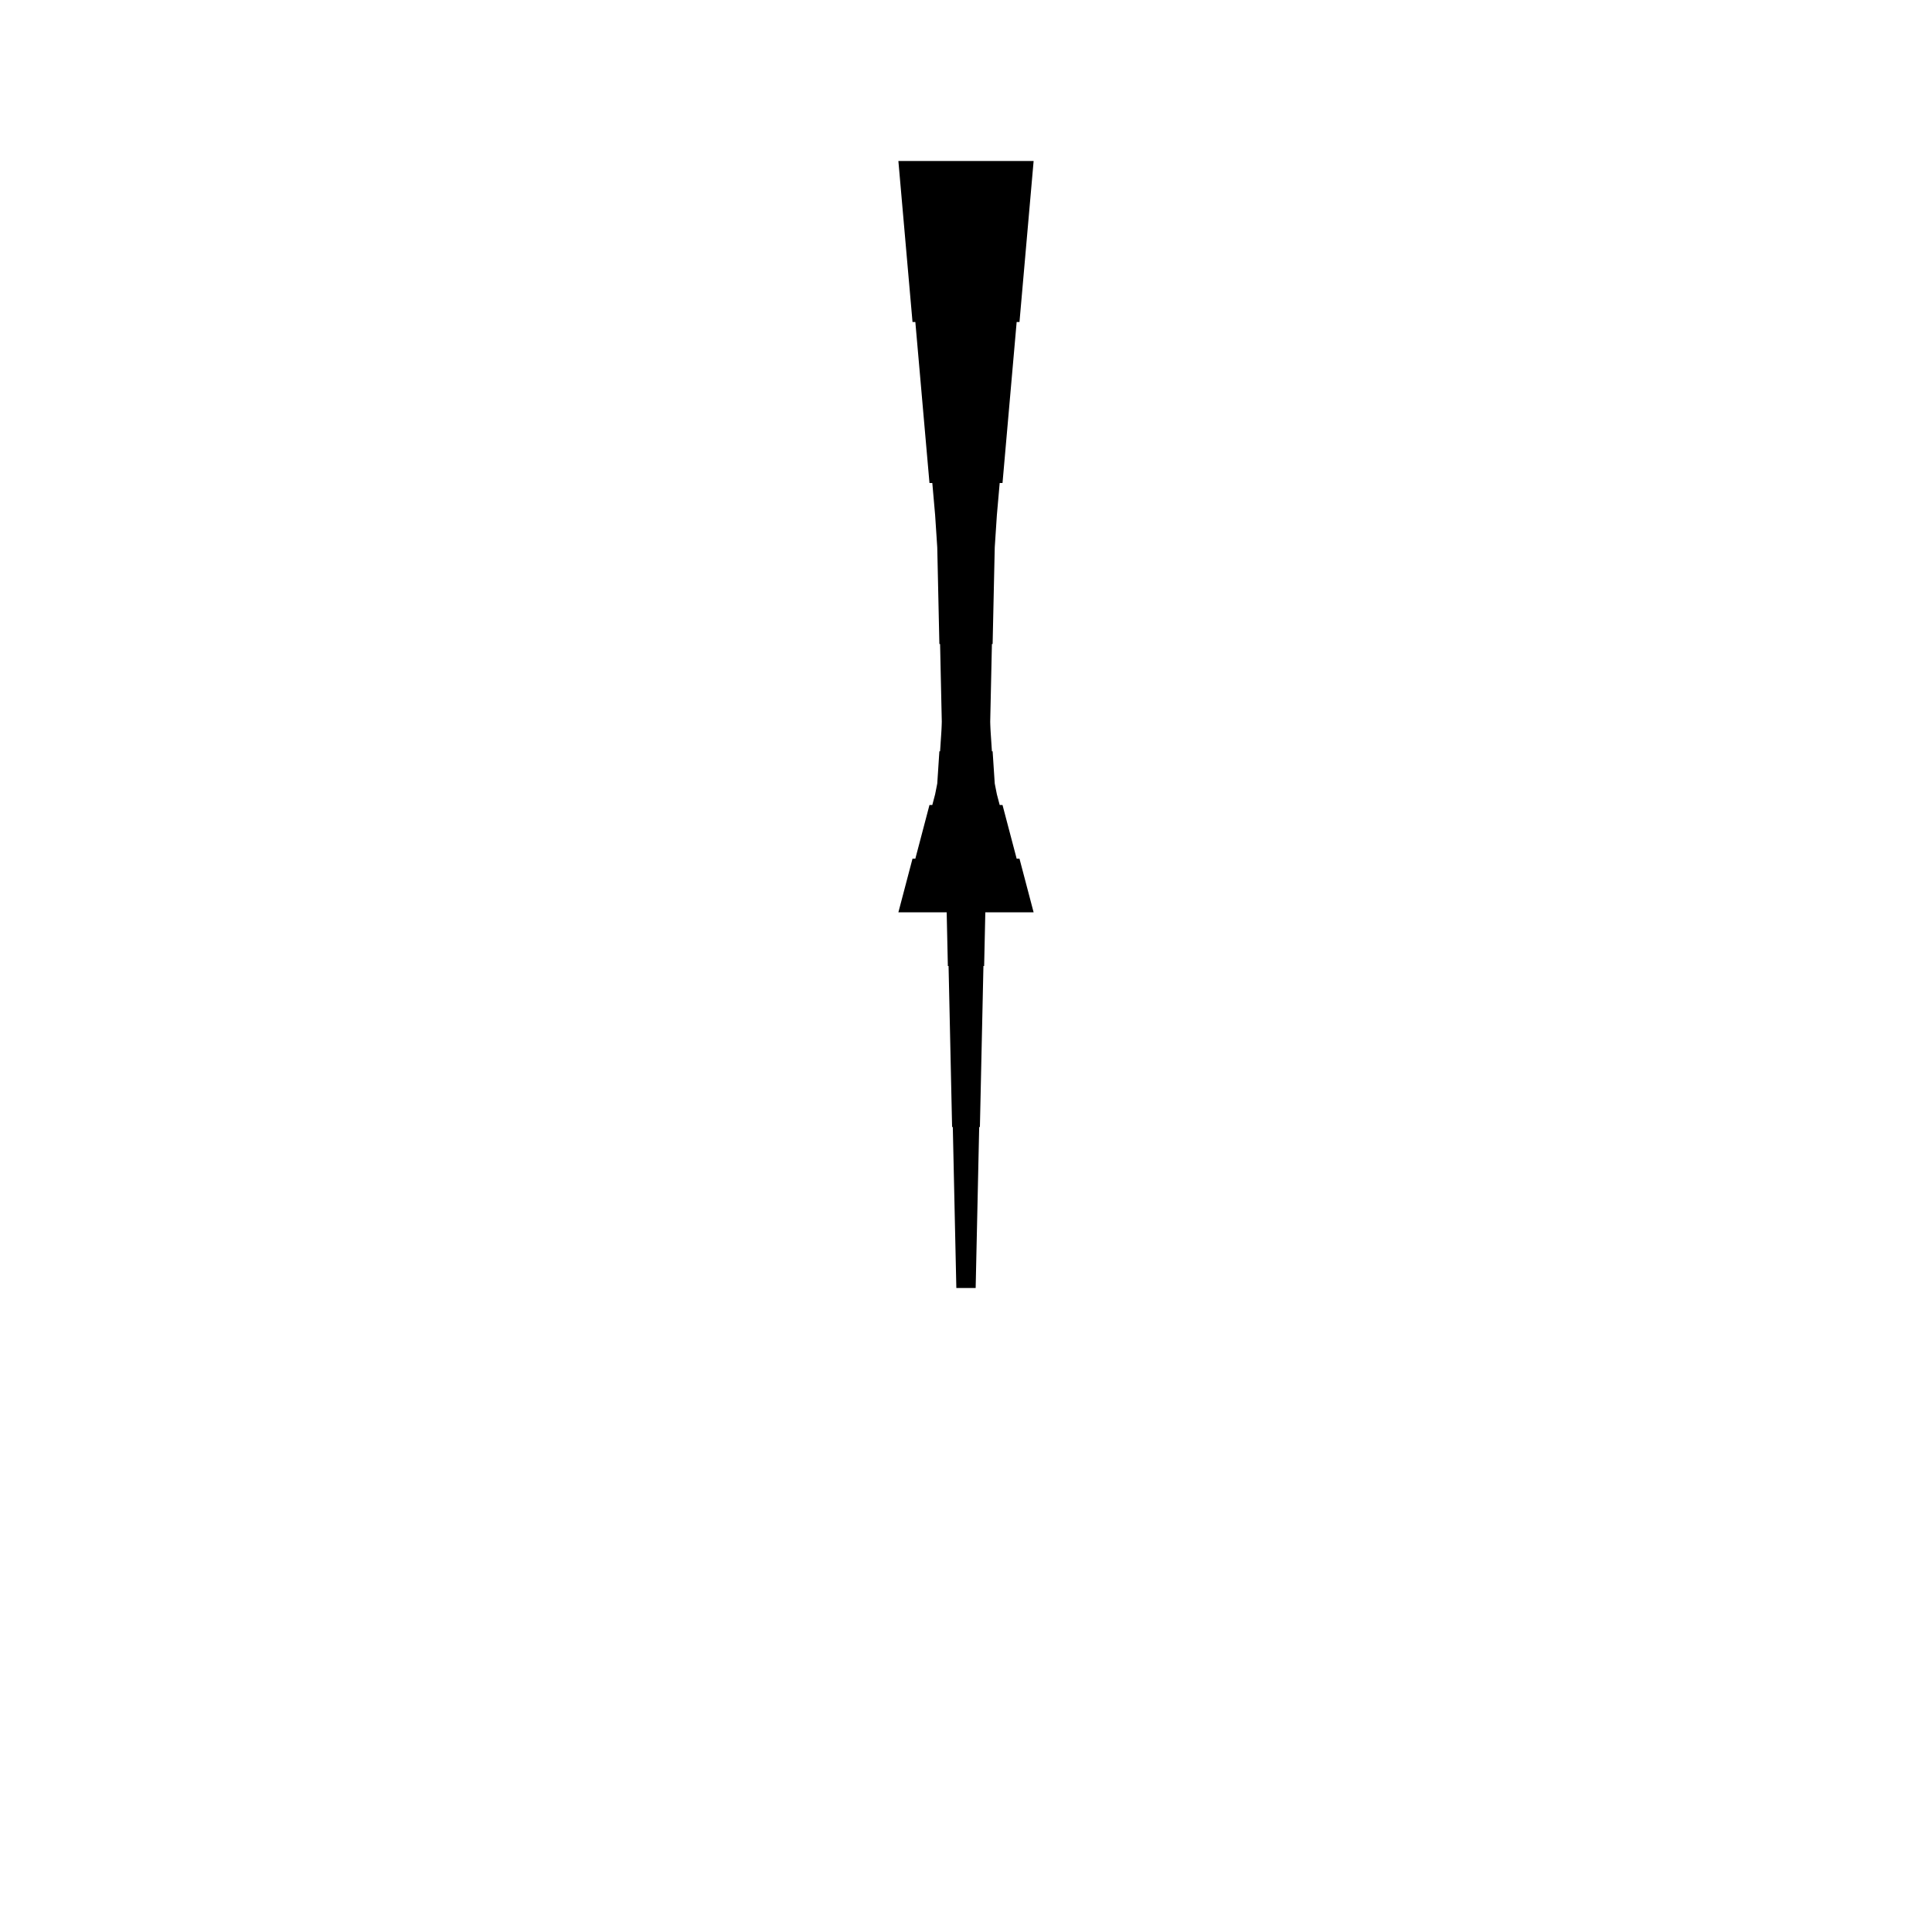
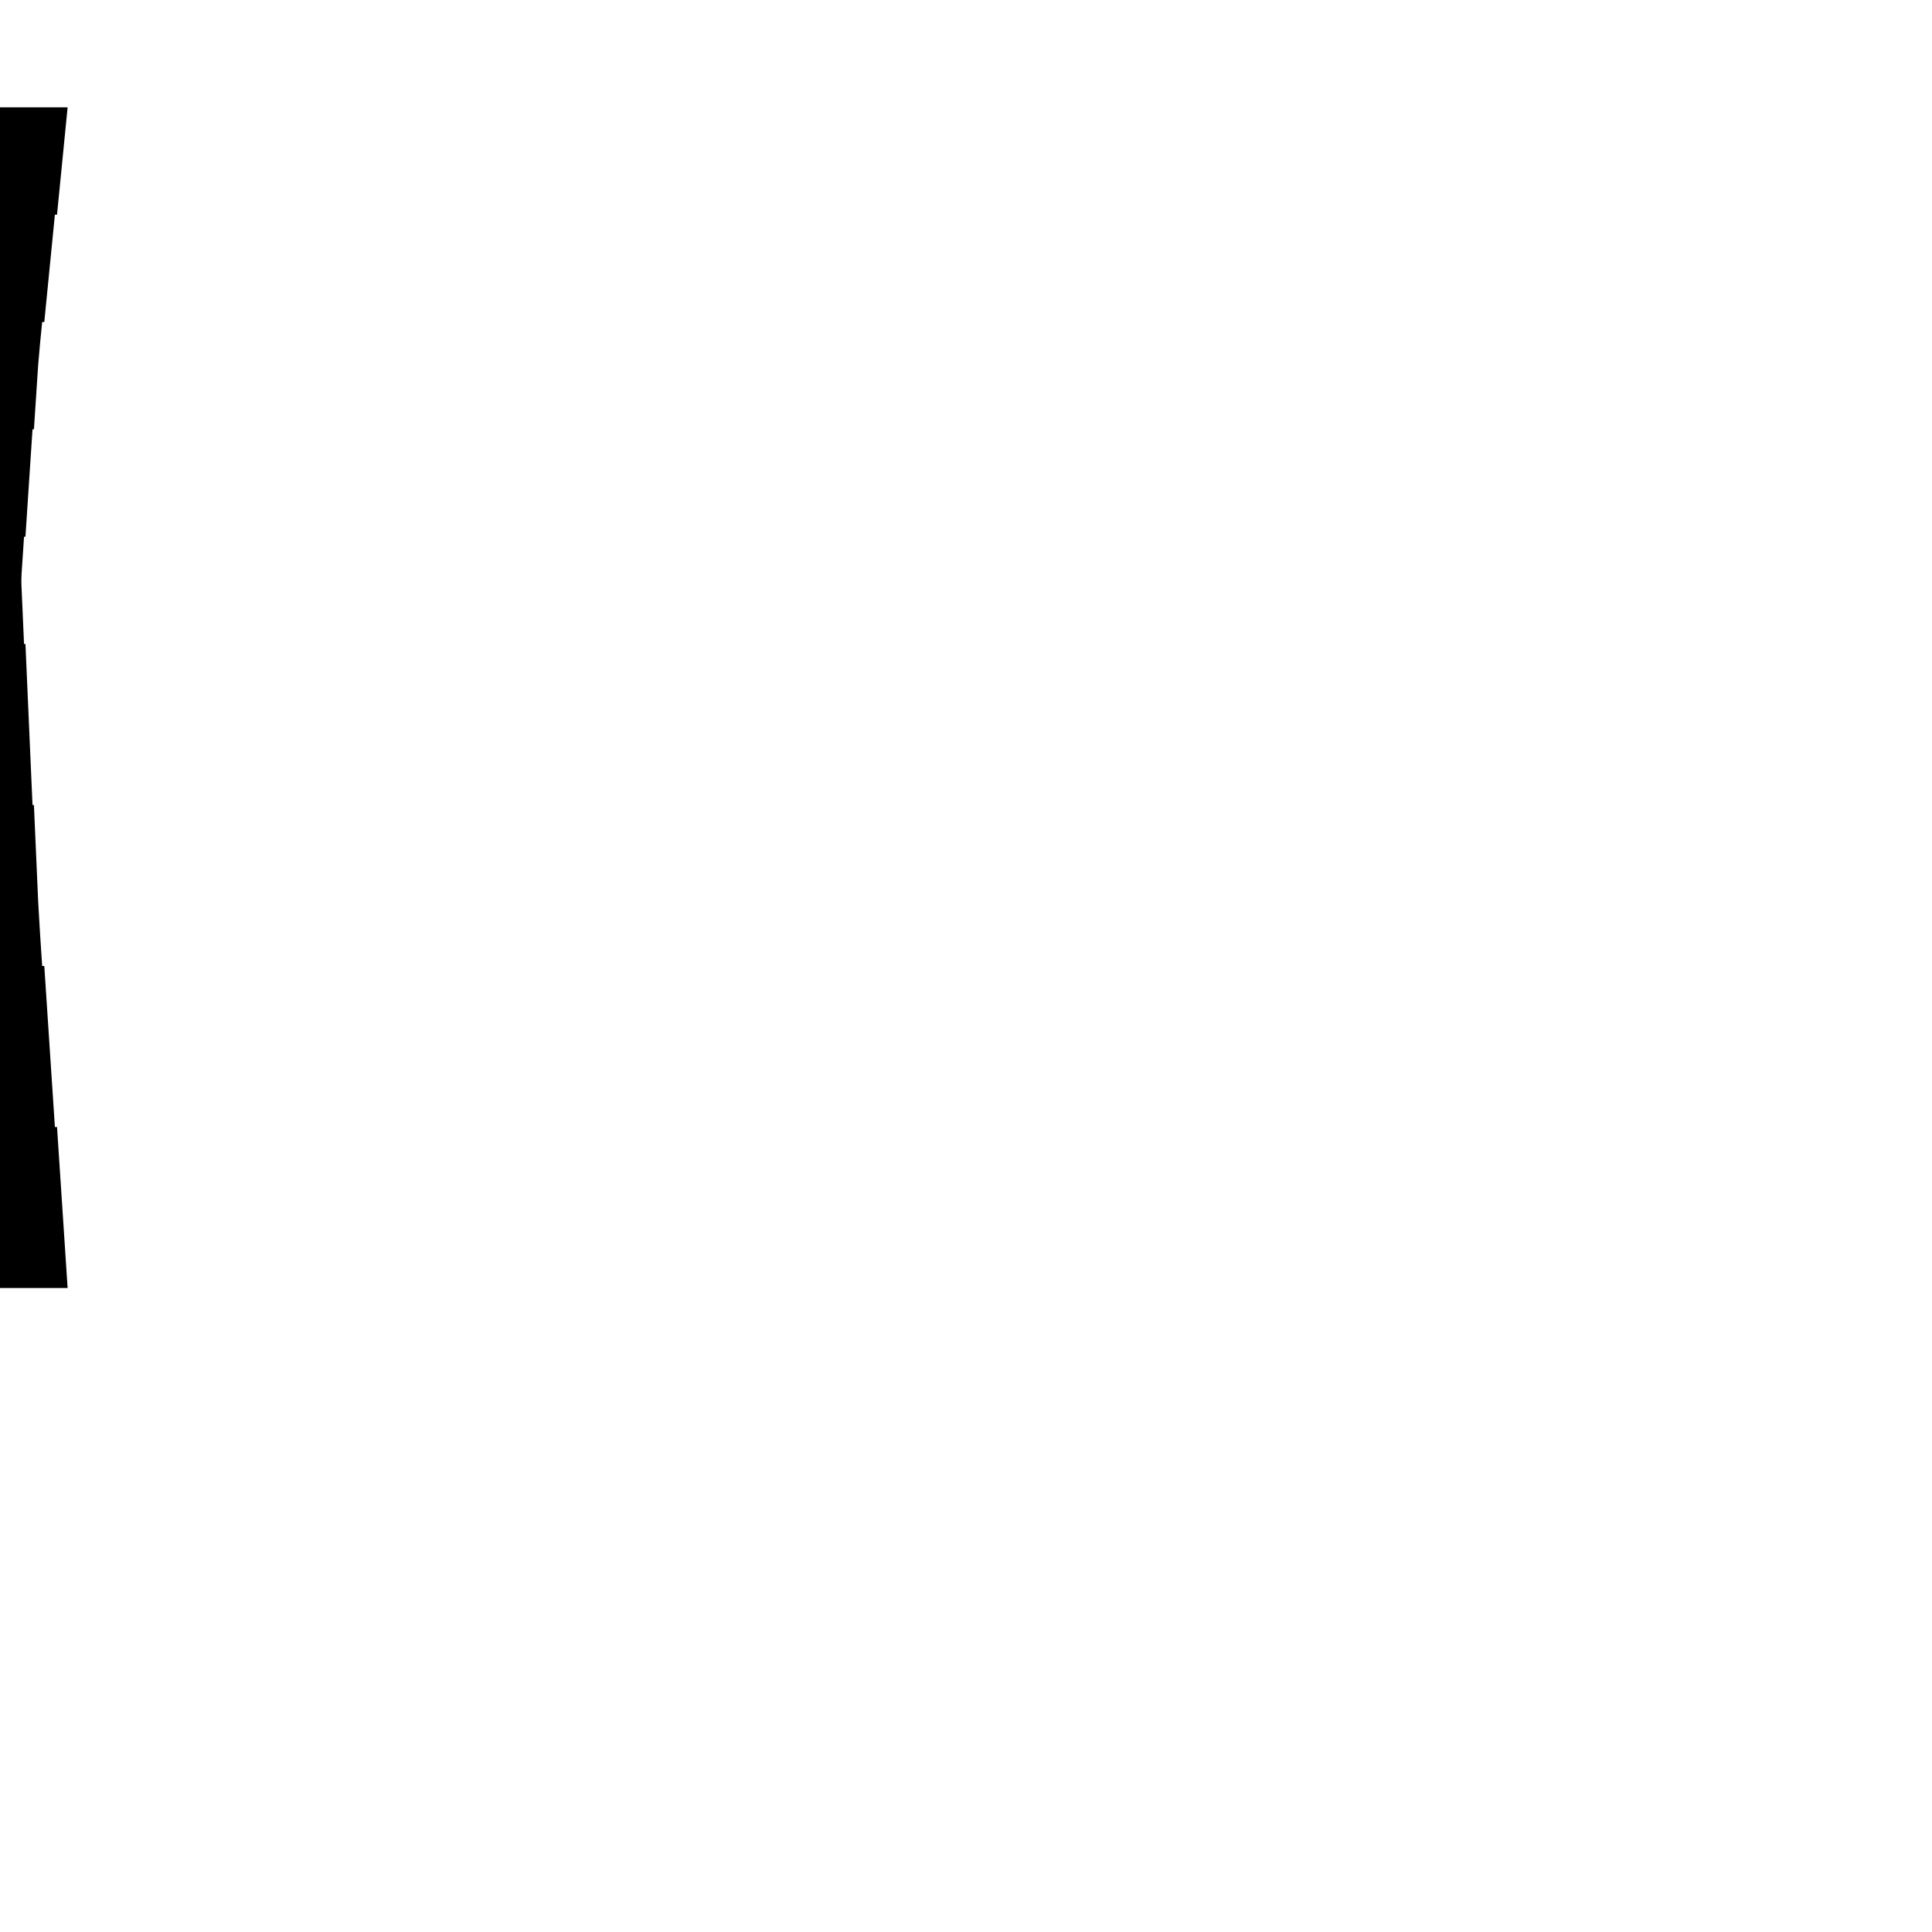
<svg xmlns="http://www.w3.org/2000/svg" version="1.1" width="283.465pt" height="283.465pt" viewBox="0 0 283.465 283.465">
-   <polygon points="131.811 133.858 132.226 132.284 132.641 130.709 133.055 129.134 133.47 127.559 133.885 125.984 134.3 125.984 134.715 124.409 135.13 122.835 135.544 121.26 135.959 119.685 136.374 118.11 136.789 118.11 137.204 116.535 137.515 114.961 137.619 113.386 137.722 111.811 137.826 110.236 137.93 110.236 138.033 108.661 138.137 107.087 138.241 105.512 138.345 103.937 138.448 102.362 138.552 102.362 138.656 100.787 138.759 99.213 138.863 97.638 138.967 96.063 139.071 94.488 139.174 94.488 139.278 92.913 139.382 91.339 139.485 89.764 139.589 88.189 139.693 86.614 139.796 86.614 139.9 85.039 140.004 83.465 140.107 81.89 140.211 80.315 140.315 78.74 143.15 78.74 143.253 80.315 143.357 81.89 143.461 83.465 143.564 85.039 143.668 86.614 143.772 86.614 143.876 88.189 143.979 89.764 144.083 91.339 144.187 92.913 144.29 94.488 144.394 94.488 144.498 96.063 144.601 97.638 144.705 99.213 144.809 100.787 144.913 102.362 145.016 102.362 145.12 103.937 145.224 105.512 145.327 107.087 145.431 108.661 145.535 110.236 145.639 110.236 145.742 111.811 145.846 113.386 145.95 114.961 146.261 116.535 146.676 118.11 147.09 118.11 147.505 119.685 147.92 121.26 148.335 122.835 148.75 124.409 149.165 125.984 149.579 125.984 149.994 127.559 150.409 129.134 150.824 130.709 151.239 132.284 151.654 133.858" fill="rgba(0,0,0,1)" />
-   <polygon points="151.654 23.622 151.239 28.346 150.824 33.071 150.409 37.795 149.994 42.52 149.579 47.244 149.165 47.244 148.75 51.968 148.335 56.693 147.92 61.417 147.505 66.142 147.09 70.866 146.676 70.866 146.261 75.591 145.95 80.315 145.846 85.039 145.742 89.764 145.639 94.488 145.535 94.488 145.431 99.213 145.327 103.937 145.224 108.661 145.12 113.386 145.016 118.11 144.913 118.11 144.809 122.835 144.705 127.559 144.601 132.284 144.498 137.008 144.394 141.732 144.29 141.732 144.187 146.457 144.083 151.181 143.979 155.905 143.876 160.63 143.772 165.354 143.668 165.354 143.564 170.079 143.461 174.803 143.357 179.528 143.253 184.252 143.15 188.976 140.315 188.976 140.211 184.252 140.107 179.528 140.004 174.803 139.9 170.079 139.796 165.354 139.693 165.354 139.589 160.63 139.485 155.905 139.382 151.181 139.278 146.457 139.174 141.732 139.071 141.732 138.967 137.008 138.863 132.284 138.759 127.559 138.656 122.835 138.552 118.11 138.448 118.11 138.345 113.386 138.241 108.661 138.137 103.937 138.033 99.213 137.93 94.488 137.826 94.488 137.722 89.764 137.619 85.039 137.515 80.315 137.204 75.591 136.789 70.866 136.374 70.866 135.959 66.142 135.544 61.417 135.13 56.693 134.715 51.968 134.3 47.244 133.885 47.244 133.47 42.52 133.055 37.795 132.641 33.071 132.226 28.346 131.811 23.622" fill="rgba(0,0,0,1)" />
+   <polygon points="9.921 15.748 9.61 18.898 9.299 22.047 8.988 25.197 8.677 28.346 8.366 31.496 8.055 31.496 7.743 34.646 7.432 37.795 7.121 40.945 6.81 44.094 6.499 47.244 6.188 47.244 5.877 50.394 5.6 53.543 5.393 56.693 5.185 59.843 4.978 62.992 4.771 62.992 4.563 66.142 4.356 69.291 4.148 72.441 3.941 75.591 3.733 78.74 3.526 78.74 3.319 81.89 3.111 85.039 2.904 88.189 2.765 91.339 2.662 94.488 2.558 94.488 2.454 97.638 2.351 100.787 2.247 103.937 2.143 107.087 2.04 110.236 1.936 110.236 1.832 113.386 1.728 116.535 1.625 119.685 1.521 122.835 1.417 125.984 -1.417 125.984 -1.521 122.835 -1.625 119.685 -1.728 116.535 -1.832 113.386 -1.936 110.236 -2.04 110.236 -2.143 107.087 -2.247 103.937 -2.351 100.787 -2.454 97.638 -2.558 94.488 -2.662 94.488 -2.765 91.339 -2.904 88.189 -3.111 85.039 -3.319 81.89 -3.526 78.74 -3.733 78.74 -3.941 75.591 -4.148 72.441 -4.356 69.291 -4.563 66.142 -4.771 62.992 -4.978 62.992 -5.185 59.843 -5.393 56.693 -5.6 53.543 -5.877 50.394 -6.188 47.244 -6.499 47.244 -6.81 44.094 -7.121 40.945 -7.432 37.795 -7.743 34.646 -8.055 31.496 -8.366 31.496 -8.677 28.346 -8.988 25.197 -9.299 22.047 -9.61 18.898 -9.921 15.748" fill="rgba(0,0,0,1)" />
+   <polygon points="-9.921 188.976 -9.61 184.252 -9.299 179.528 -8.988 174.803 -8.677 170.079 -8.366 165.354 -8.055 165.354 -7.743 160.63 -7.432 155.905 -7.121 151.181 -6.81 146.457 -6.499 141.732 -6.188 141.732 -5.877 137.008 -5.6 132.284 -5.393 127.559 -5.185 122.835 -4.978 118.11 -4.771 118.11 -4.563 113.386 -4.356 108.661 -4.148 103.937 -3.941 99.213 -3.733 94.488 -3.526 94.488 -3.319 89.764 -3.111 85.039 -2.904 80.315 -2.765 75.591 -2.662 70.866 -2.558 70.866 -2.454 66.142 -2.351 61.417 -2.247 56.693 -2.143 51.968 -2.04 47.244 -1.936 47.244 -1.832 42.52 -1.728 37.795 -1.625 33.071 -1.521 28.346 -1.417 23.622 1.417 23.622 1.521 28.346 1.625 33.071 1.728 37.795 1.832 42.52 1.936 47.244 2.04 47.244 2.143 51.968 2.247 56.693 2.351 61.417 2.454 66.142 2.558 70.866 2.662 70.866 2.765 75.591 2.904 80.315 3.111 85.039 3.319 89.764 3.526 94.488 3.733 94.488 3.941 99.213 4.148 103.937 4.356 108.661 4.563 113.386 4.771 118.11 4.978 118.11 5.185 122.835 5.393 127.559 5.6 132.284 5.877 137.008 6.188 141.732 6.499 141.732 6.81 146.457 7.121 151.181 7.432 155.905 7.743 160.63 8.055 165.354 8.366 165.354 8.677 170.079 8.988 174.803 9.299 179.528 9.61 184.252 9.921 188.976" fill="rgba(0,0,0,1)" />
</svg>
